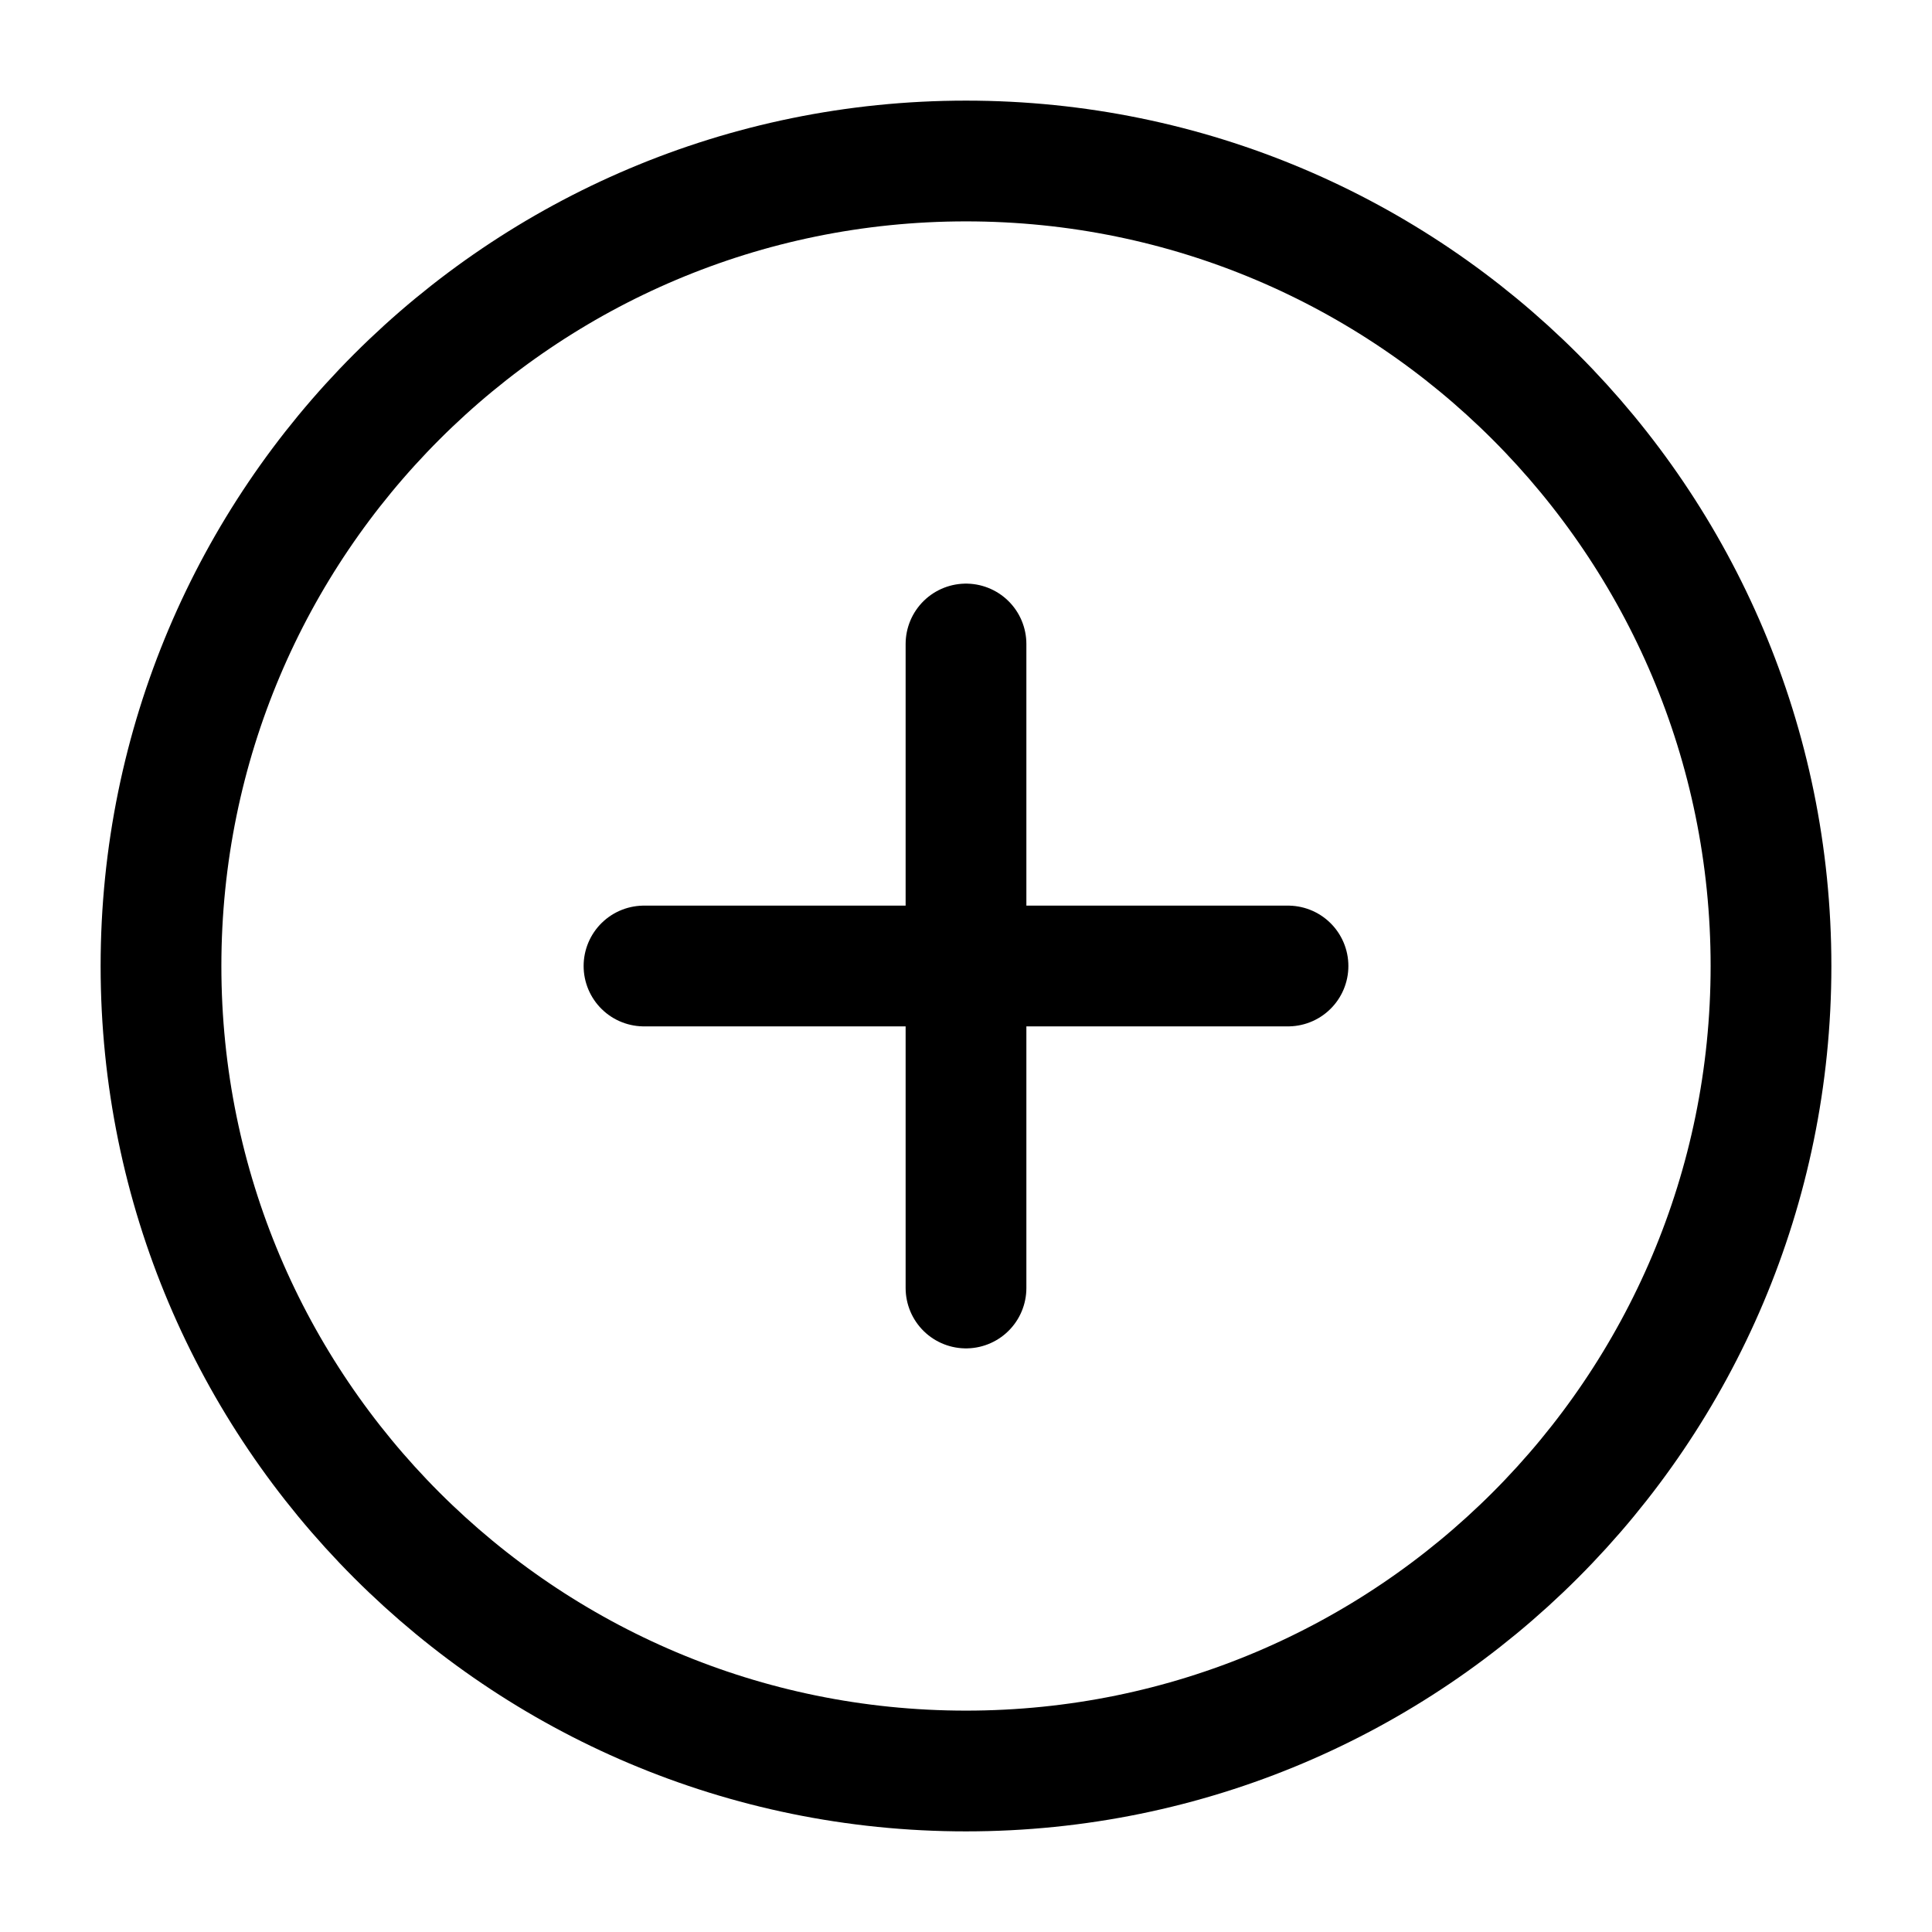
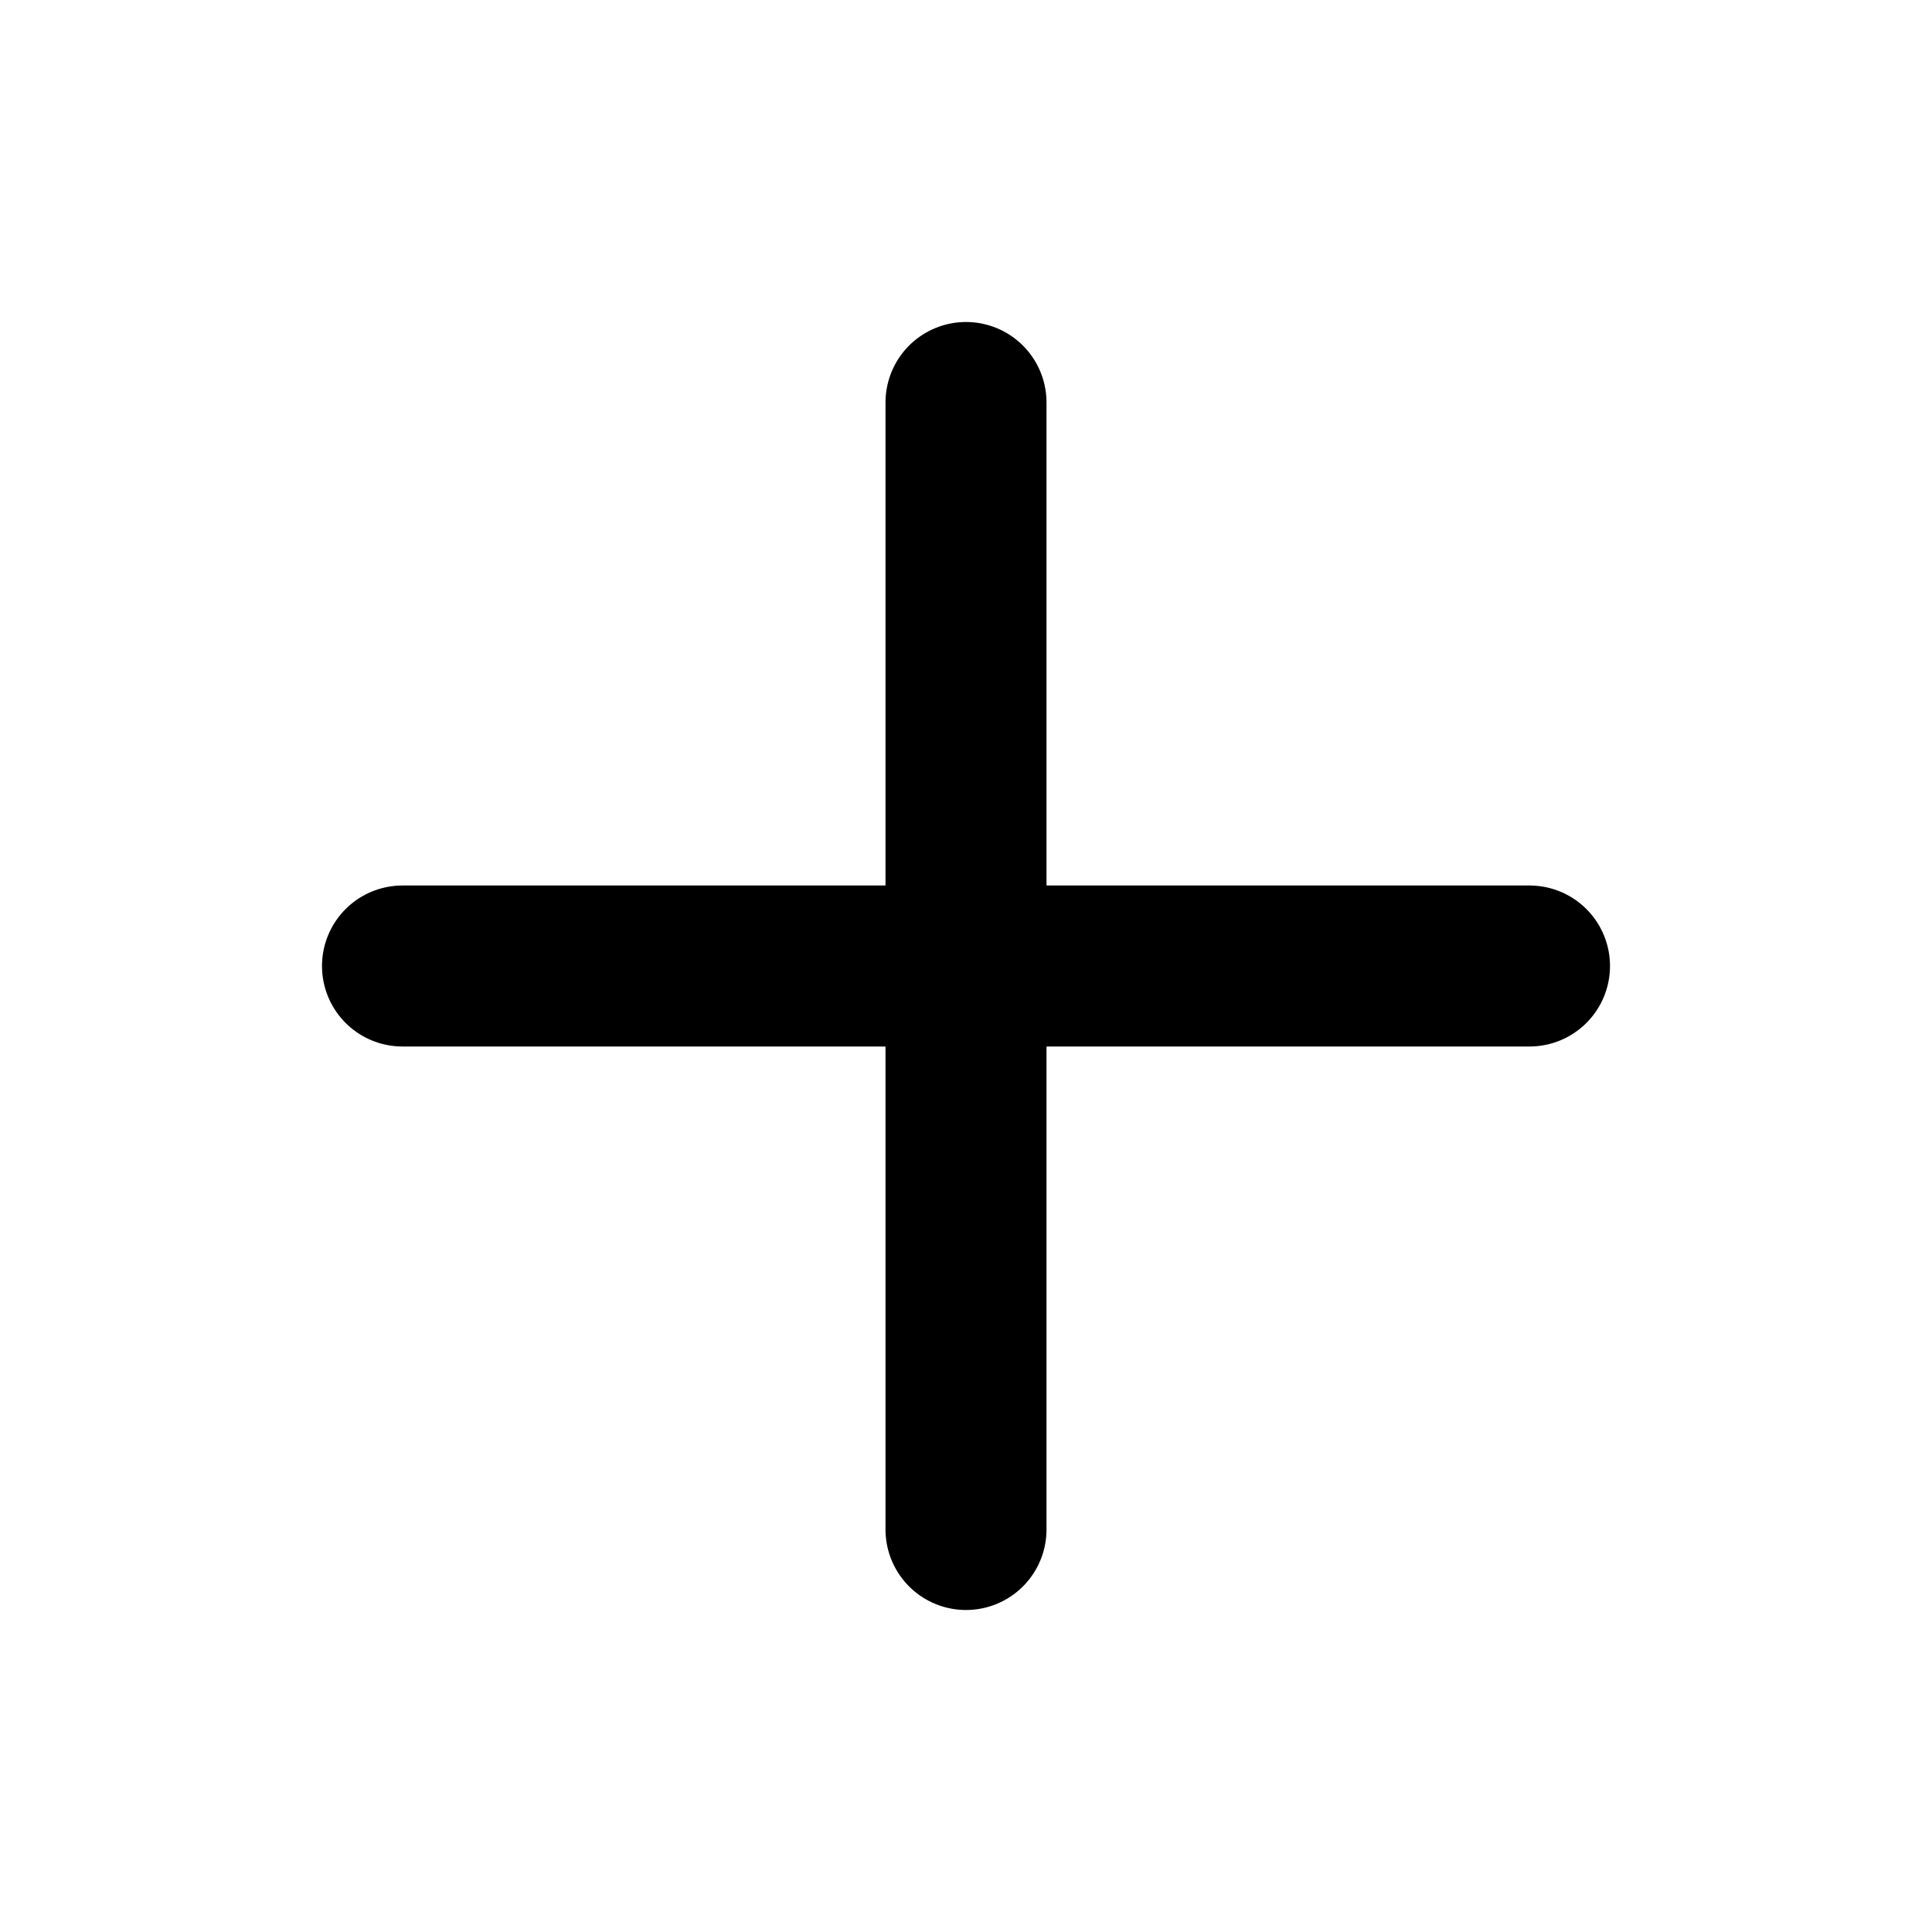
- <svg xmlns="http://www.w3.org/2000/svg" viewBox="0 0 24 24" fill="none" stroke="currentColor" stroke-width="1.5" stroke-linecap="round" stroke-linejoin="round">
-   <circle cx="12" cy="12" r="10" />
-   <path d="M12 8v8" />
-   <path d="M8 12h8" />
+ <svg xmlns="http://www.w3.org/2000/svg" viewBox="0 0 24 24" fill="none" stroke="currentColor" stroke-width="2" stroke-linecap="round" stroke-linejoin="round">
+   <path d="M12 5v14" />
+   <path d="M5 12h14" />
</svg>
